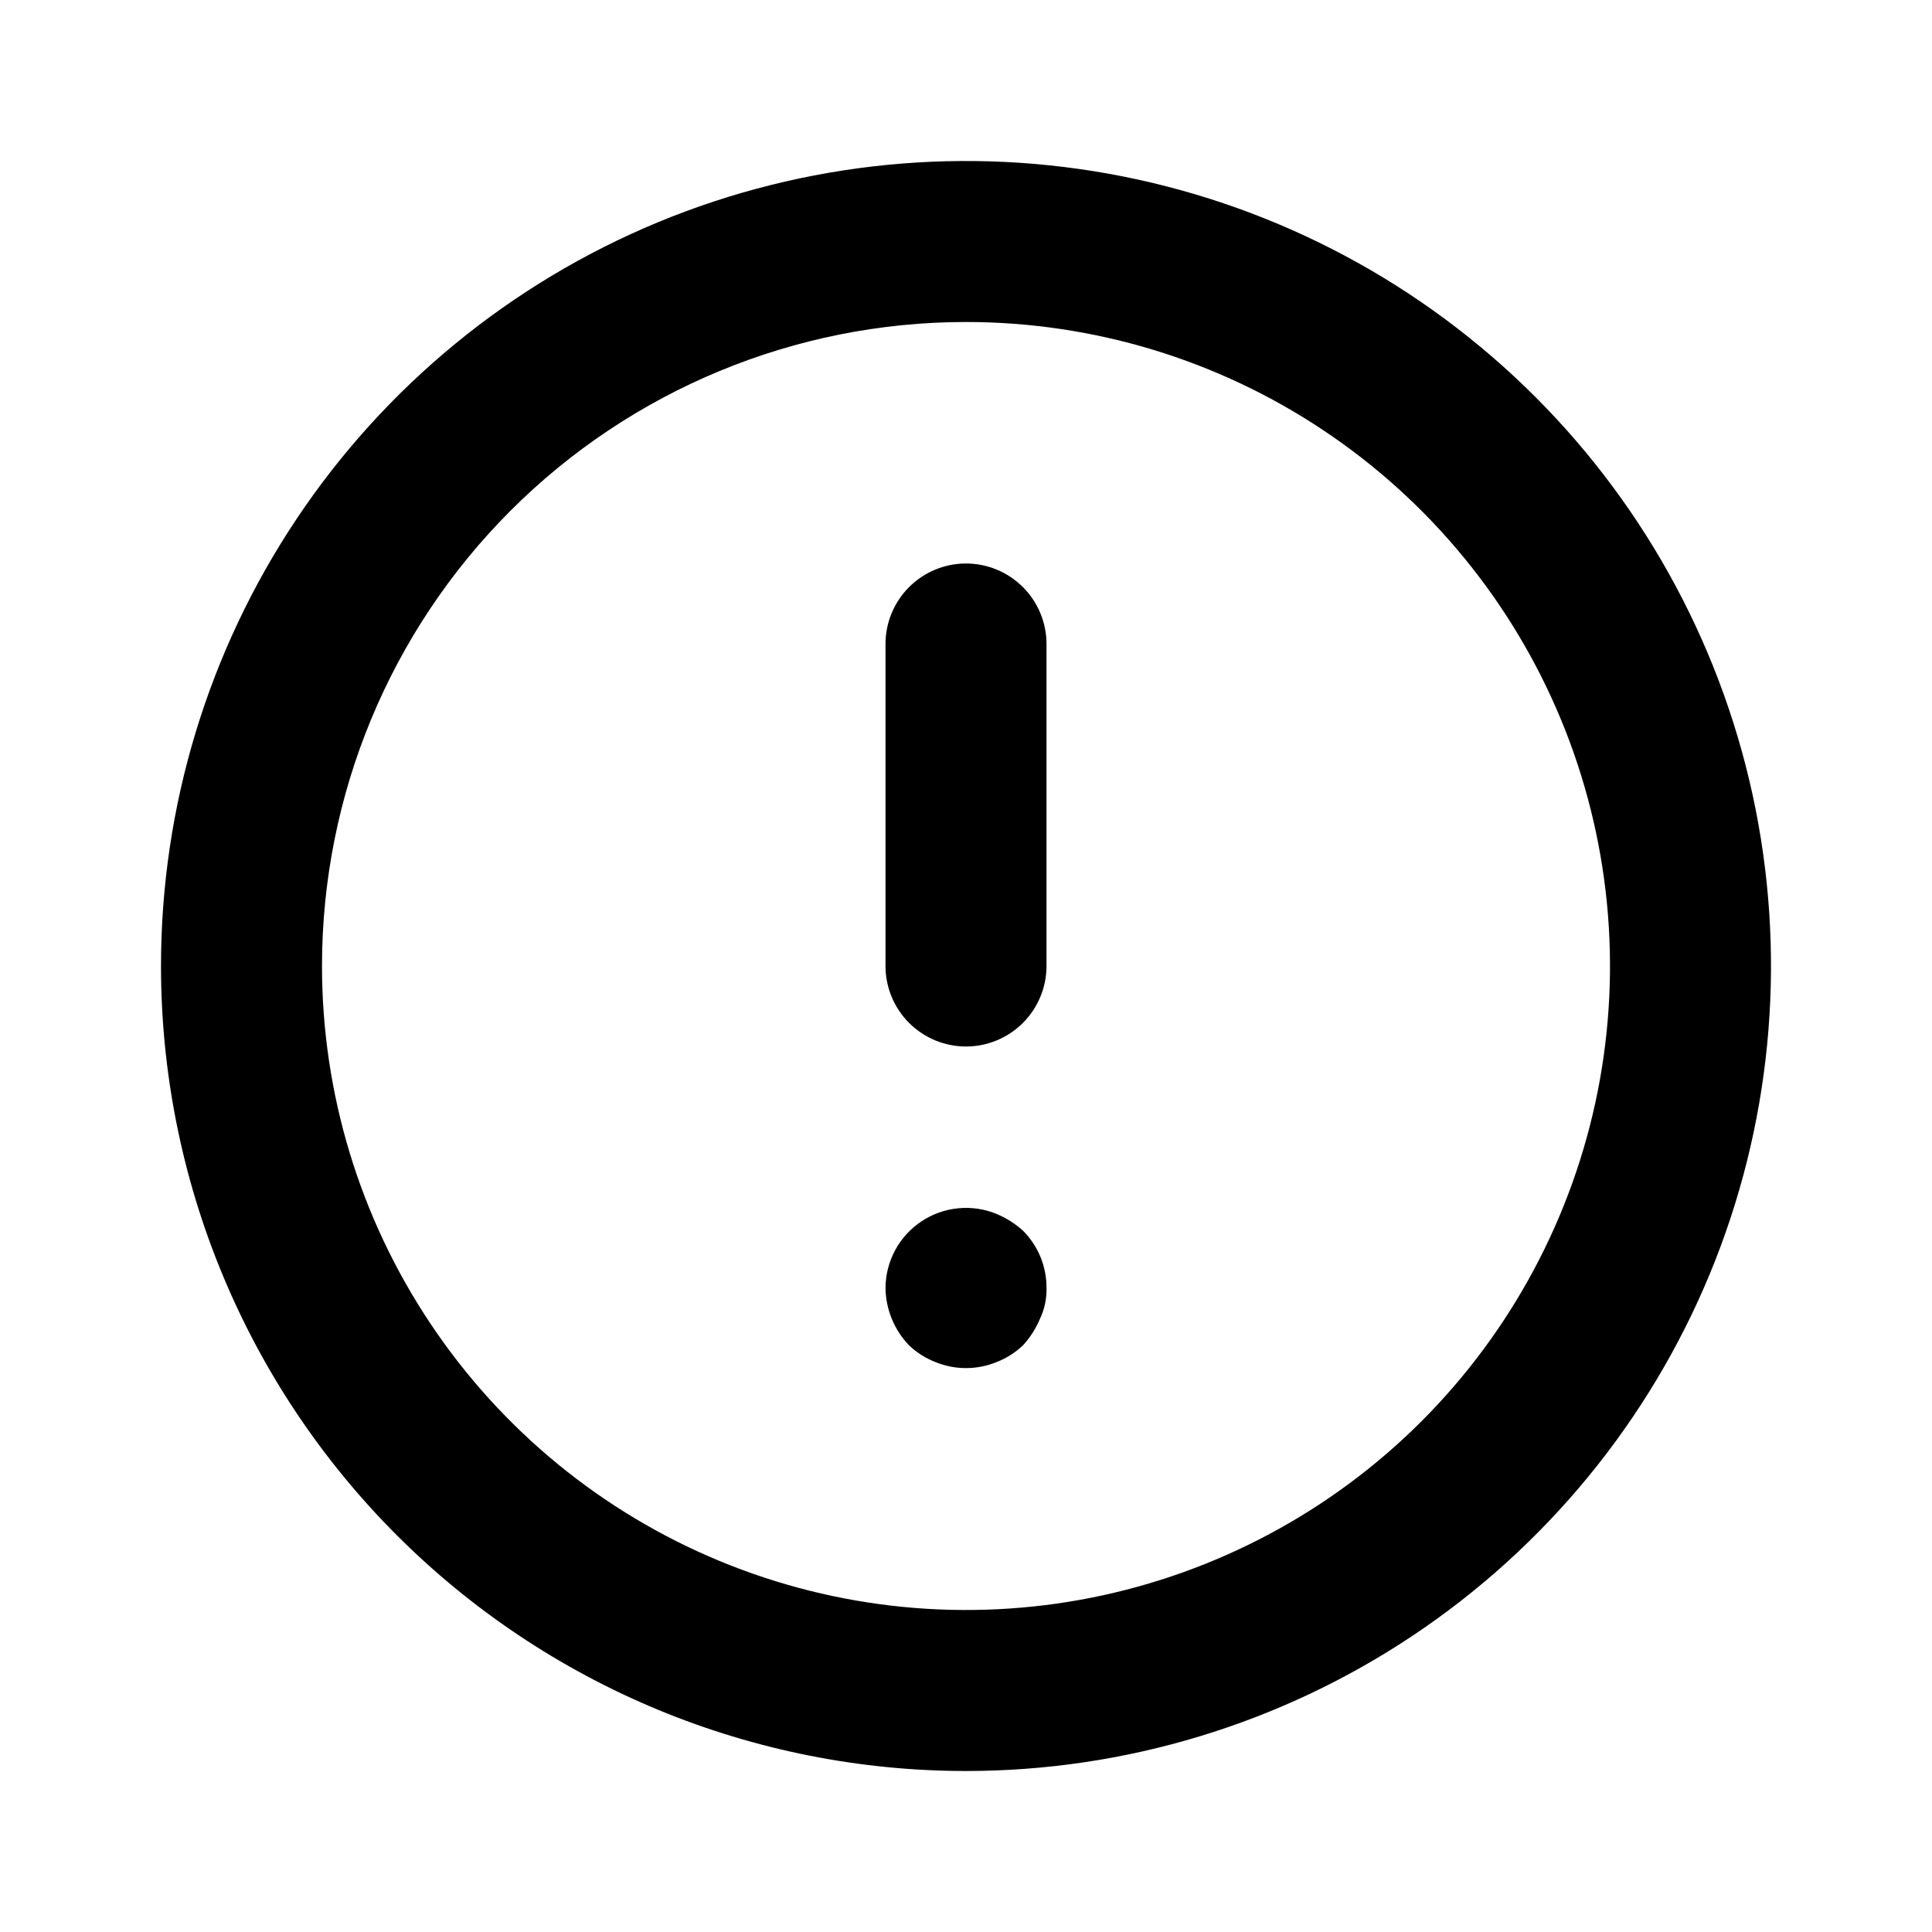
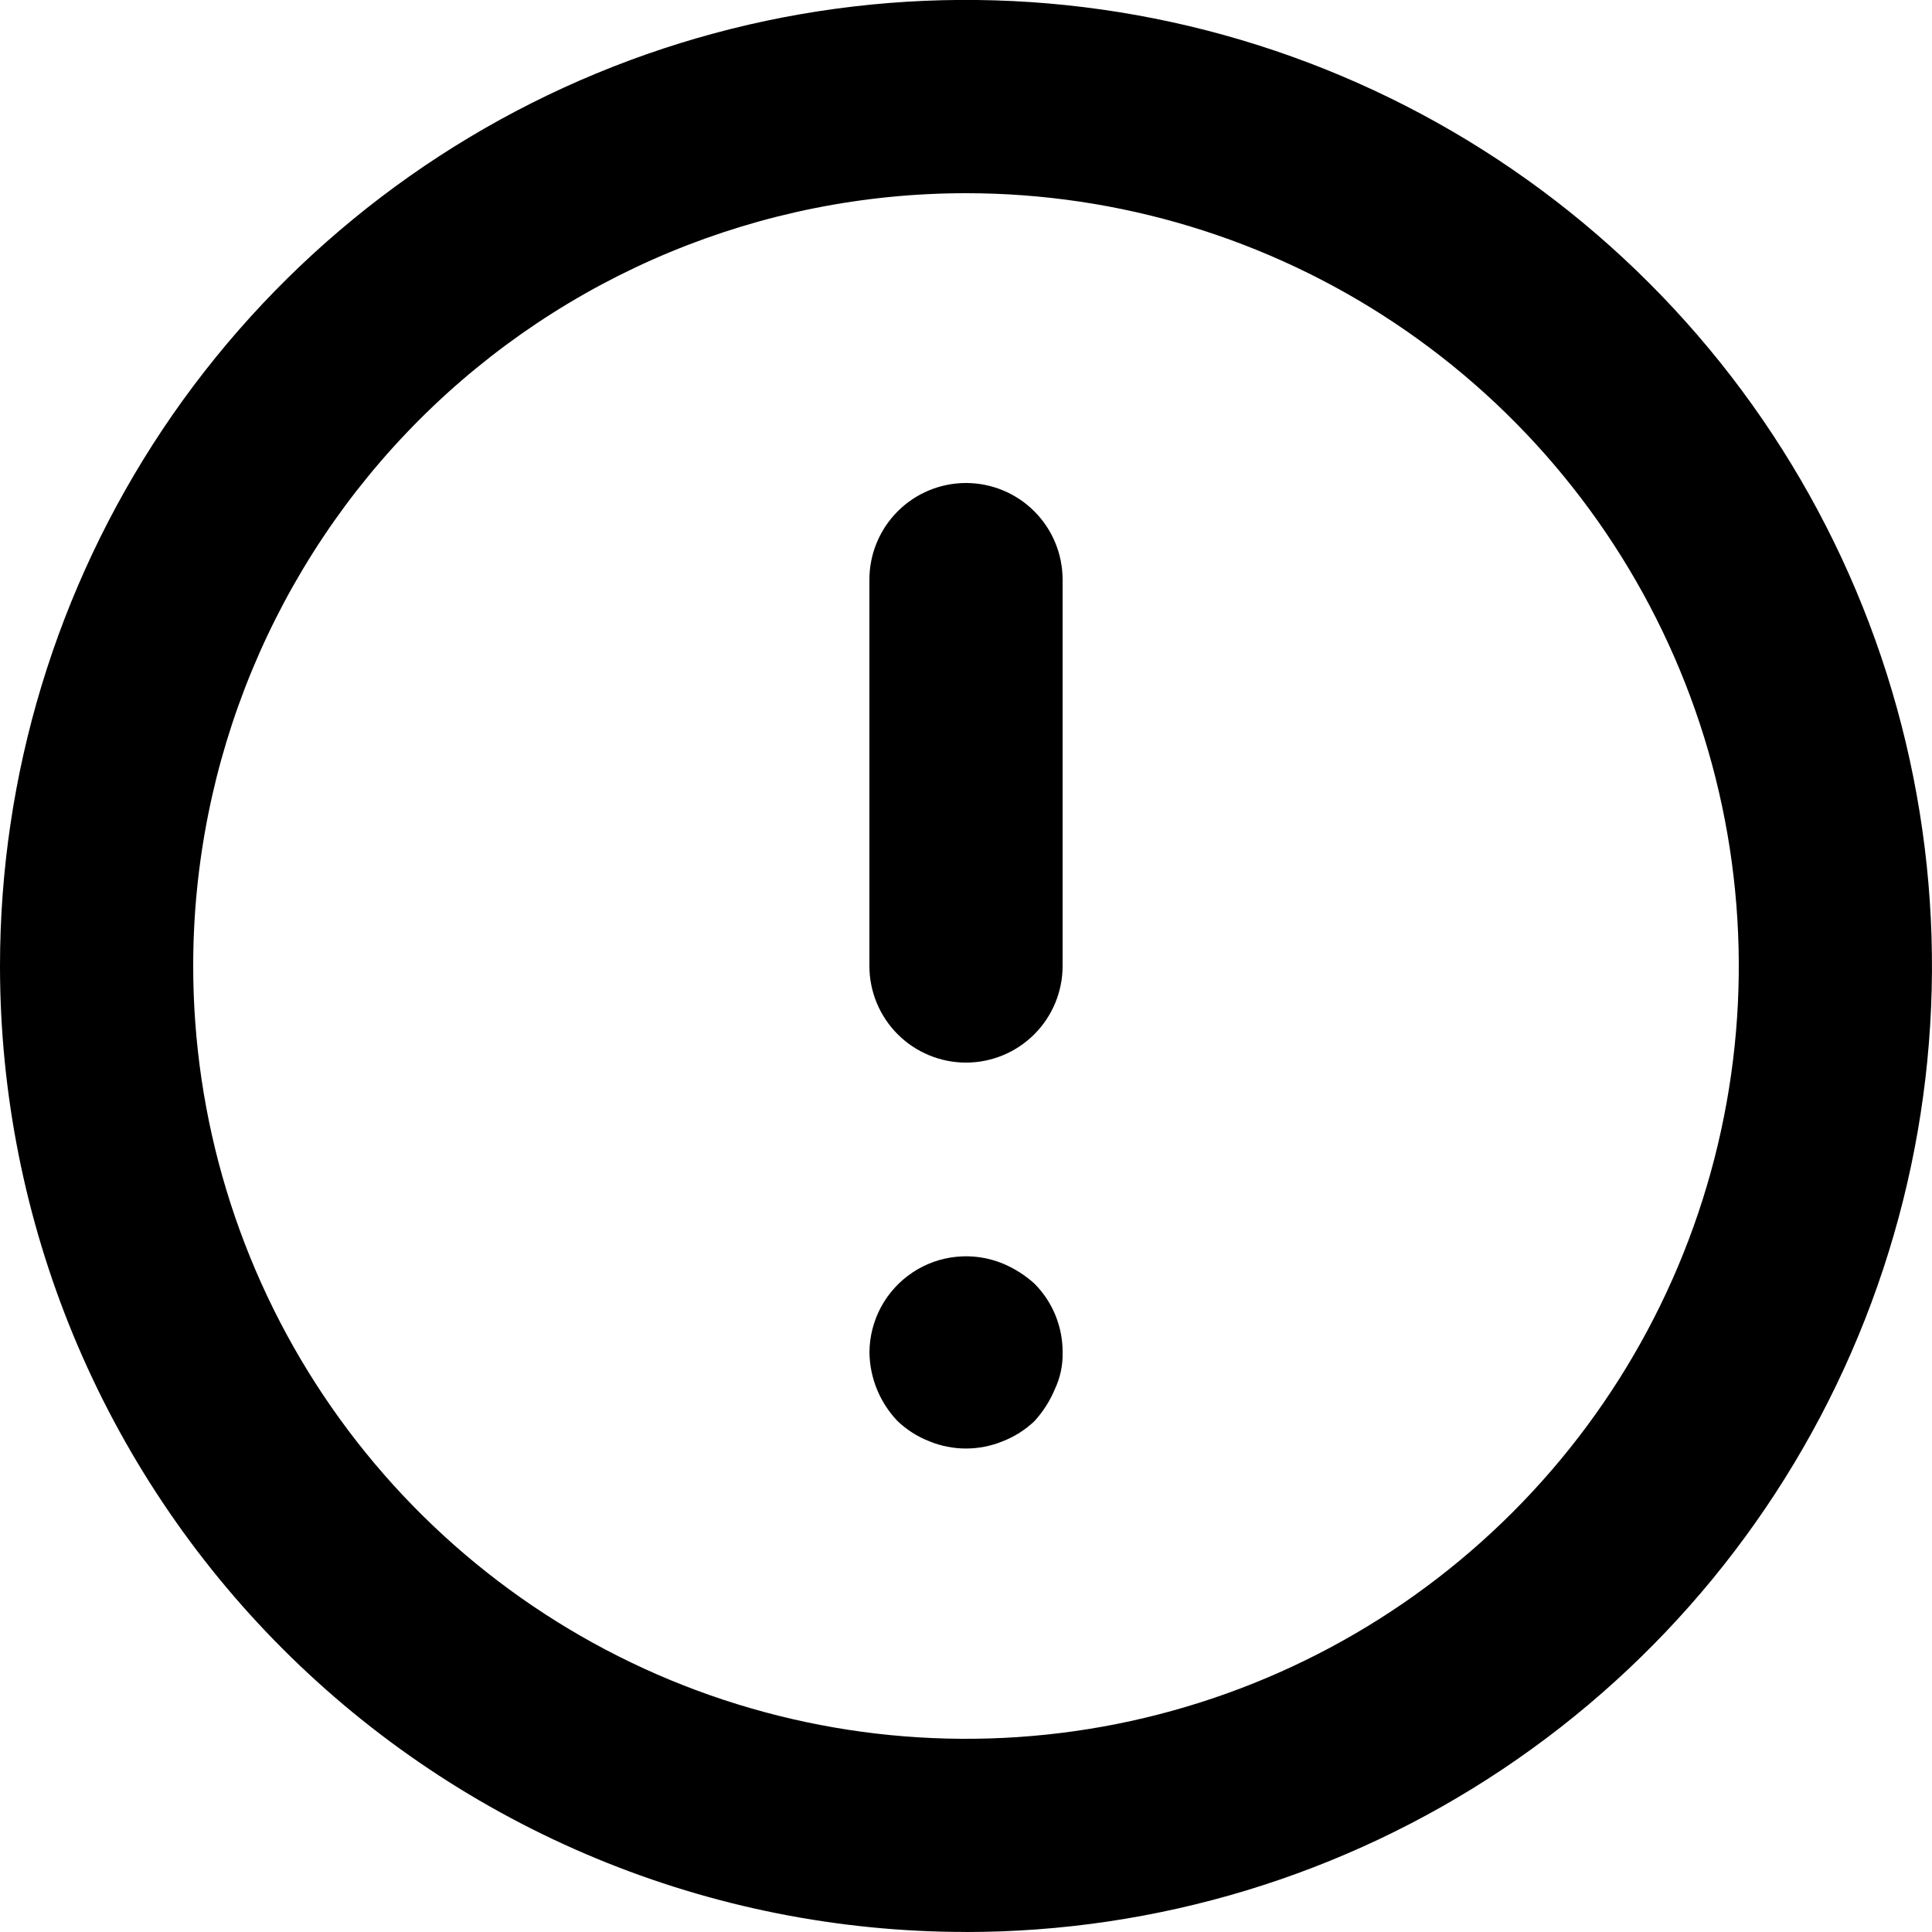
- <svg xmlns="http://www.w3.org/2000/svg" width="48" height="48" viewBox="0 0 48 48">
-   <path d="M24 26C24.53 26 25.039 25.789 25.414 25.414C25.789 25.039 26 24.53 26 24L26 16C26 15.47 25.789 14.961 25.414 14.586C25.039 14.211 24.53 14 24 14C23.47 14 22.961 14.211 22.586 14.586C22.211 14.961 22 15.47 22 16L22 24C22 24.53 22.211 25.039 22.586 25.414C22.961 25.789 23.47 26 24 26ZM23.24 33.84C23.727 34.04 24.273 34.04 24.76 33.84C25.006 33.745 25.23 33.602 25.42 33.42C25.597 33.226 25.739 33.002 25.84 32.76C25.952 32.523 26.007 32.262 26 32C26.002 31.737 25.951 31.476 25.852 31.232C25.752 30.988 25.605 30.767 25.42 30.58C25.226 30.403 25.002 30.261 24.76 30.16C24.457 30.035 24.128 29.987 23.802 30.02C23.476 30.052 23.163 30.164 22.891 30.346C22.618 30.528 22.394 30.773 22.239 31.062C22.084 31.35 22.002 31.672 22 32C22.007 32.529 22.215 33.037 22.58 33.42C22.77 33.602 22.994 33.745 23.24 33.84ZM24 44C27.956 44 31.822 42.827 35.111 40.629C38.4 38.432 40.964 35.308 42.478 31.654C43.991 27.999 44.387 23.978 43.616 20.098C42.844 16.219 40.939 12.655 38.142 9.858C35.345 7.061 31.781 5.156 27.902 4.384C24.022 3.613 20.001 4.009 16.346 5.522C12.692 7.036 9.568 9.6 7.371 12.889C5.173 16.178 4 20.044 4 24C4 26.626 4.517 29.227 5.522 31.654C6.527 34.08 8.001 36.285 9.858 38.142C11.715 39.999 13.92 41.472 16.346 42.478C18.773 43.483 21.374 44 24 44V44ZM24 8C27.165 8 30.258 8.938 32.889 10.697C35.52 12.455 37.571 14.953 38.782 17.877C39.993 20.801 40.31 24.018 39.693 27.121C39.075 30.225 37.551 33.076 35.314 35.314C33.076 37.551 30.225 39.075 27.121 39.693C24.018 40.31 20.801 39.993 17.877 38.782C14.953 37.571 12.455 35.52 10.697 32.889C8.938 30.258 8 27.165 8 24C8 19.756 9.686 15.687 12.686 12.686C15.687 9.686 19.756 8 24 8V8Z" />
+ <svg xmlns="http://www.w3.org/2000/svg" width="40" height="40" viewBox="0 0 40 40">
+   <path d="m 20,22 c 0.53,0 1.039,-0.211 1.414,-0.586 0.375,-0.375 0.586,-0.884 0.586,-1.414 v -8 c 0,-0.53 -0.211,-1.039 -0.586,-1.414 -0.375,-0.375 -0.884,-0.586 -1.414,-0.586 -0.53,0 -1.039,0.211 -1.414,0.586 -0.375,0.375 -0.586,0.884 -0.586,1.414 v 8 c 0,0.53 0.211,1.039 0.586,1.414 0.375,0.375 0.884,0.586 1.414,0.586 z m -0.76,7.84 c 0.487,0.2 1.033,0.2 1.52,0 0.245,-0.095 0.47,-0.238 0.66,-0.42 0.177,-0.194 0.319,-0.418 0.42,-0.66 0.112,-0.237 0.167,-0.498 0.16,-0.76 0.002,-0.263 -0.049,-0.524 -0.148,-0.768 -0.1,-0.244 -0.246,-0.465 -0.431,-0.652 -0.194,-0.177 -0.418,-0.319 -0.66,-0.42 -0.303,-0.124 -0.632,-0.173 -0.958,-0.14 -0.326,0.032 -0.639,0.144 -0.911,0.326 -0.273,0.182 -0.496,0.427 -0.652,0.716 -0.155,0.288 -0.237,0.611 -0.239,0.938 0.007,0.529 0.214,1.037 0.58,1.42 0.19,0.182 0.414,0.325 0.66,0.42 z m 0.76,10.16 c 3.956,0 7.822,-1.173 11.111,-3.371 3.289,-2.198 5.852,-5.321 7.366,-8.976 1.514,-3.655 1.91,-7.676 1.138,-11.556 -0.772,-3.88 -2.676,-7.443 -5.474,-10.24 -2.797,-2.797 -6.361,-4.702 -10.24,-5.474 -3.88,-0.772 -7.901,-0.376 -11.556,1.138 -3.655,1.514 -6.778,4.077 -8.976,7.366 C 1.173,12.178 0,16.044 0,20 c 0,2.626 0.517,5.227 1.522,7.654 1.005,2.426 2.478,4.631 4.335,6.488 1.857,1.857 4.062,3.33 6.488,4.335 2.426,1.005 5.027,1.522 7.654,1.522 z m 0,-36 c 3.164,0 6.258,0.938 8.889,2.697 2.631,1.758 4.682,4.257 5.893,7.181 1.211,2.924 1.528,6.141 0.91,9.244 -0.617,3.104 -2.141,5.955 -4.379,8.192 -2.238,2.238 -5.089,3.761 -8.192,4.379 -3.104,0.617 -6.321,0.3 -9.244,-0.91 -2.924,-1.211 -5.423,-3.262 -7.181,-5.893 C 4.938,26.258 4,23.165 4,20 c 0,-4.244 1.686,-8.313 4.686,-11.314 3.001,-3.001 7.07,-4.686 11.314,-4.686 z" />
</svg>
